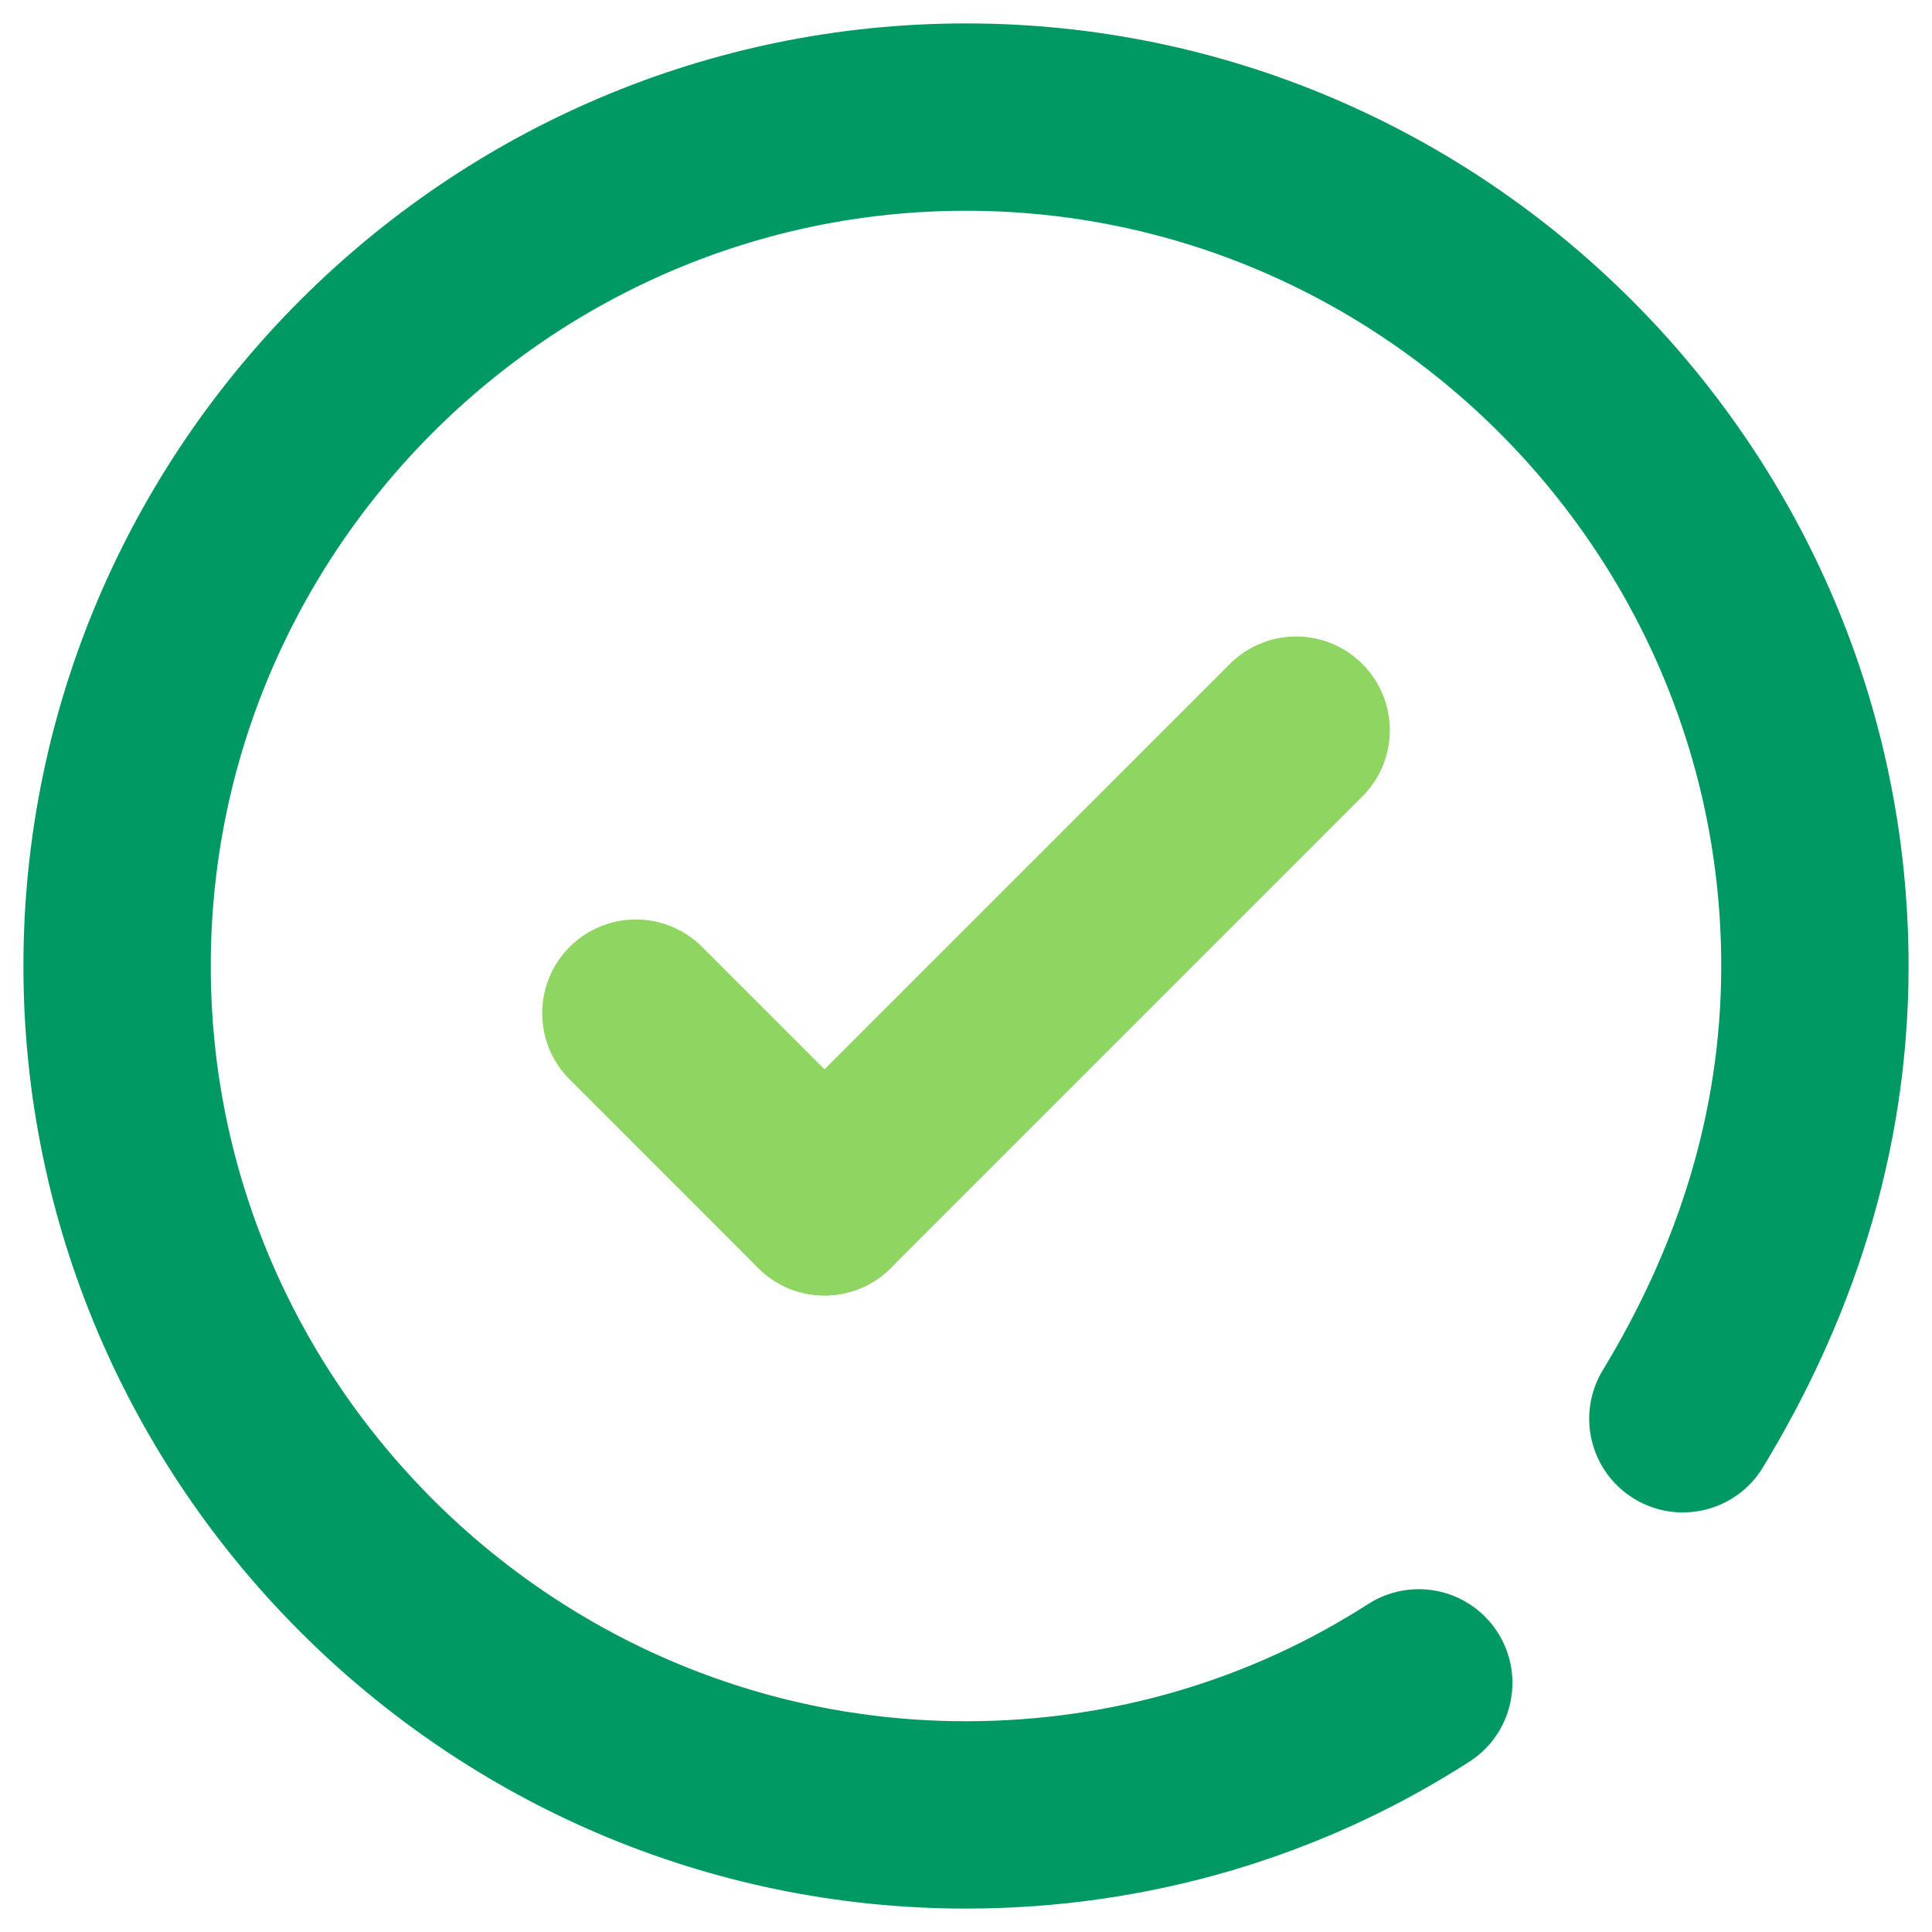
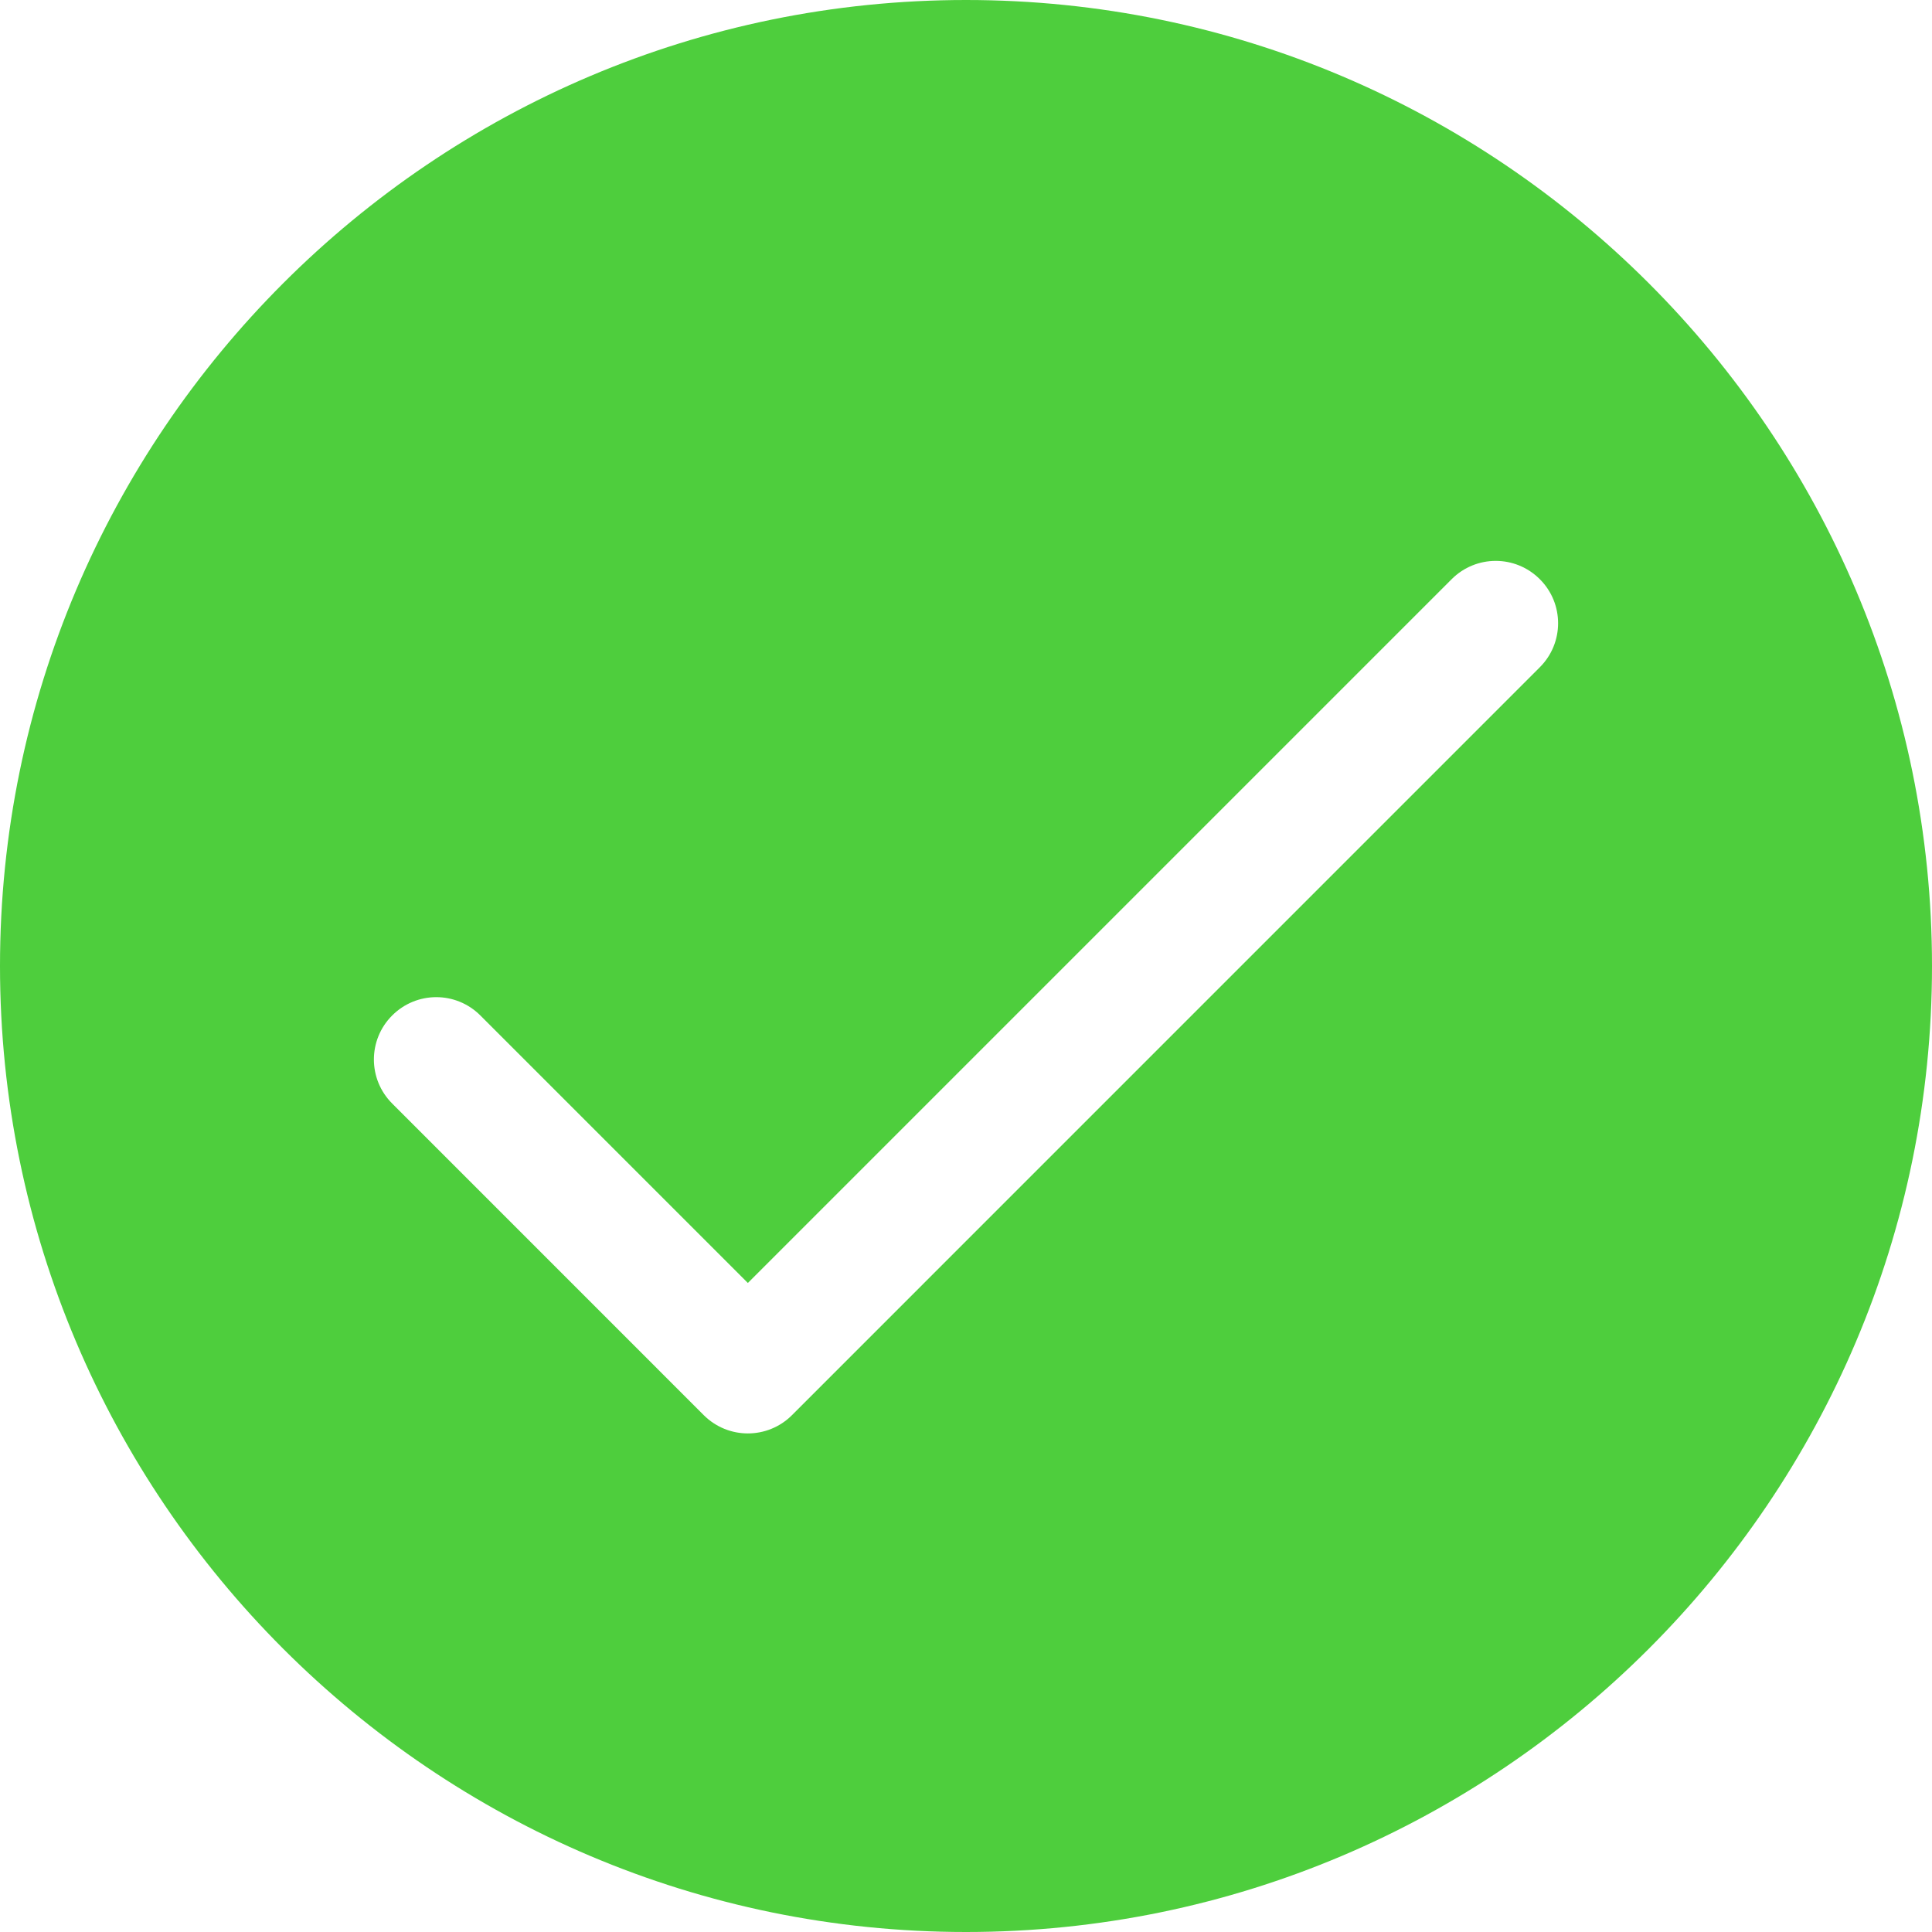
- <svg xmlns="http://www.w3.org/2000/svg" width="66px" height="66px" viewBox="0 0 66 66" version="1.1">
-   <g id="Page-1" stroke="none" stroke-width="1" fill="none" fill-rule="evenodd" stroke-linecap="round" stroke-linejoin="round">
-     <g id="Successful-sending" transform="translate(-687, -403)" stroke-width="6.4">
-       <g id="Successful---Icon---v2" transform="translate(691, 407)">
-         <path d="M53.489,44.467 C56.228,39.956 58,34.8 58,29 C58,13.05 44.95,0 29,0 C13.05,0 0,13.05 0,29 C0,44.95 13.05,58 29,58 C34.639,58 39.956,56.389 44.467,53.489" id="Circle_4_" stroke="#009863" />
-         <path d="M17.722,30.611 L24.167,37.056" id="Path" stroke="#8ED561" />
-         <path d="M24.167,37.056 L40.278,20.944" id="Path" stroke="#8ED561" />
+ <svg xmlns="http://www.w3.org/2000/svg" width="32px" height="32px" viewBox="0 0 32 32" version="1.1">
+   <g id="New-Version" stroke="none" stroke-width="1" fill="none" fill-rule="evenodd">
+     <g id="Successful-sending" transform="translate(-404, -321)" fill="#4ECE3D" fill-rule="nonzero">
+       <g id="icons8-checked_radio_button_filled" transform="translate(404, 321)">
+         <path d="M16,0 C7.176,0 0,7.176 0,16 C0,24.824 7.176,32 16,32 C24.824,32 32,24.824 32,16 C32,7.176 24.824,0 16,0 Z M24.774,9.29 C25.038,9.29 25.302,9.391 25.504,9.593 C25.908,9.996 25.908,10.649 25.504,11.052 L13.117,23.44 C12.916,23.641 12.651,23.742 12.387,23.742 C12.123,23.742 11.859,23.641 11.657,23.44 L6.496,18.278 C6.092,17.875 6.092,17.222 6.496,16.819 C6.9,16.415 7.552,16.415 7.956,16.819 L12.387,21.25 L24.044,9.593 C24.246,9.391 24.51,9.29 24.774,9.29 Z" id="Shape" />
      </g>
    </g>
  </g>
</svg>
